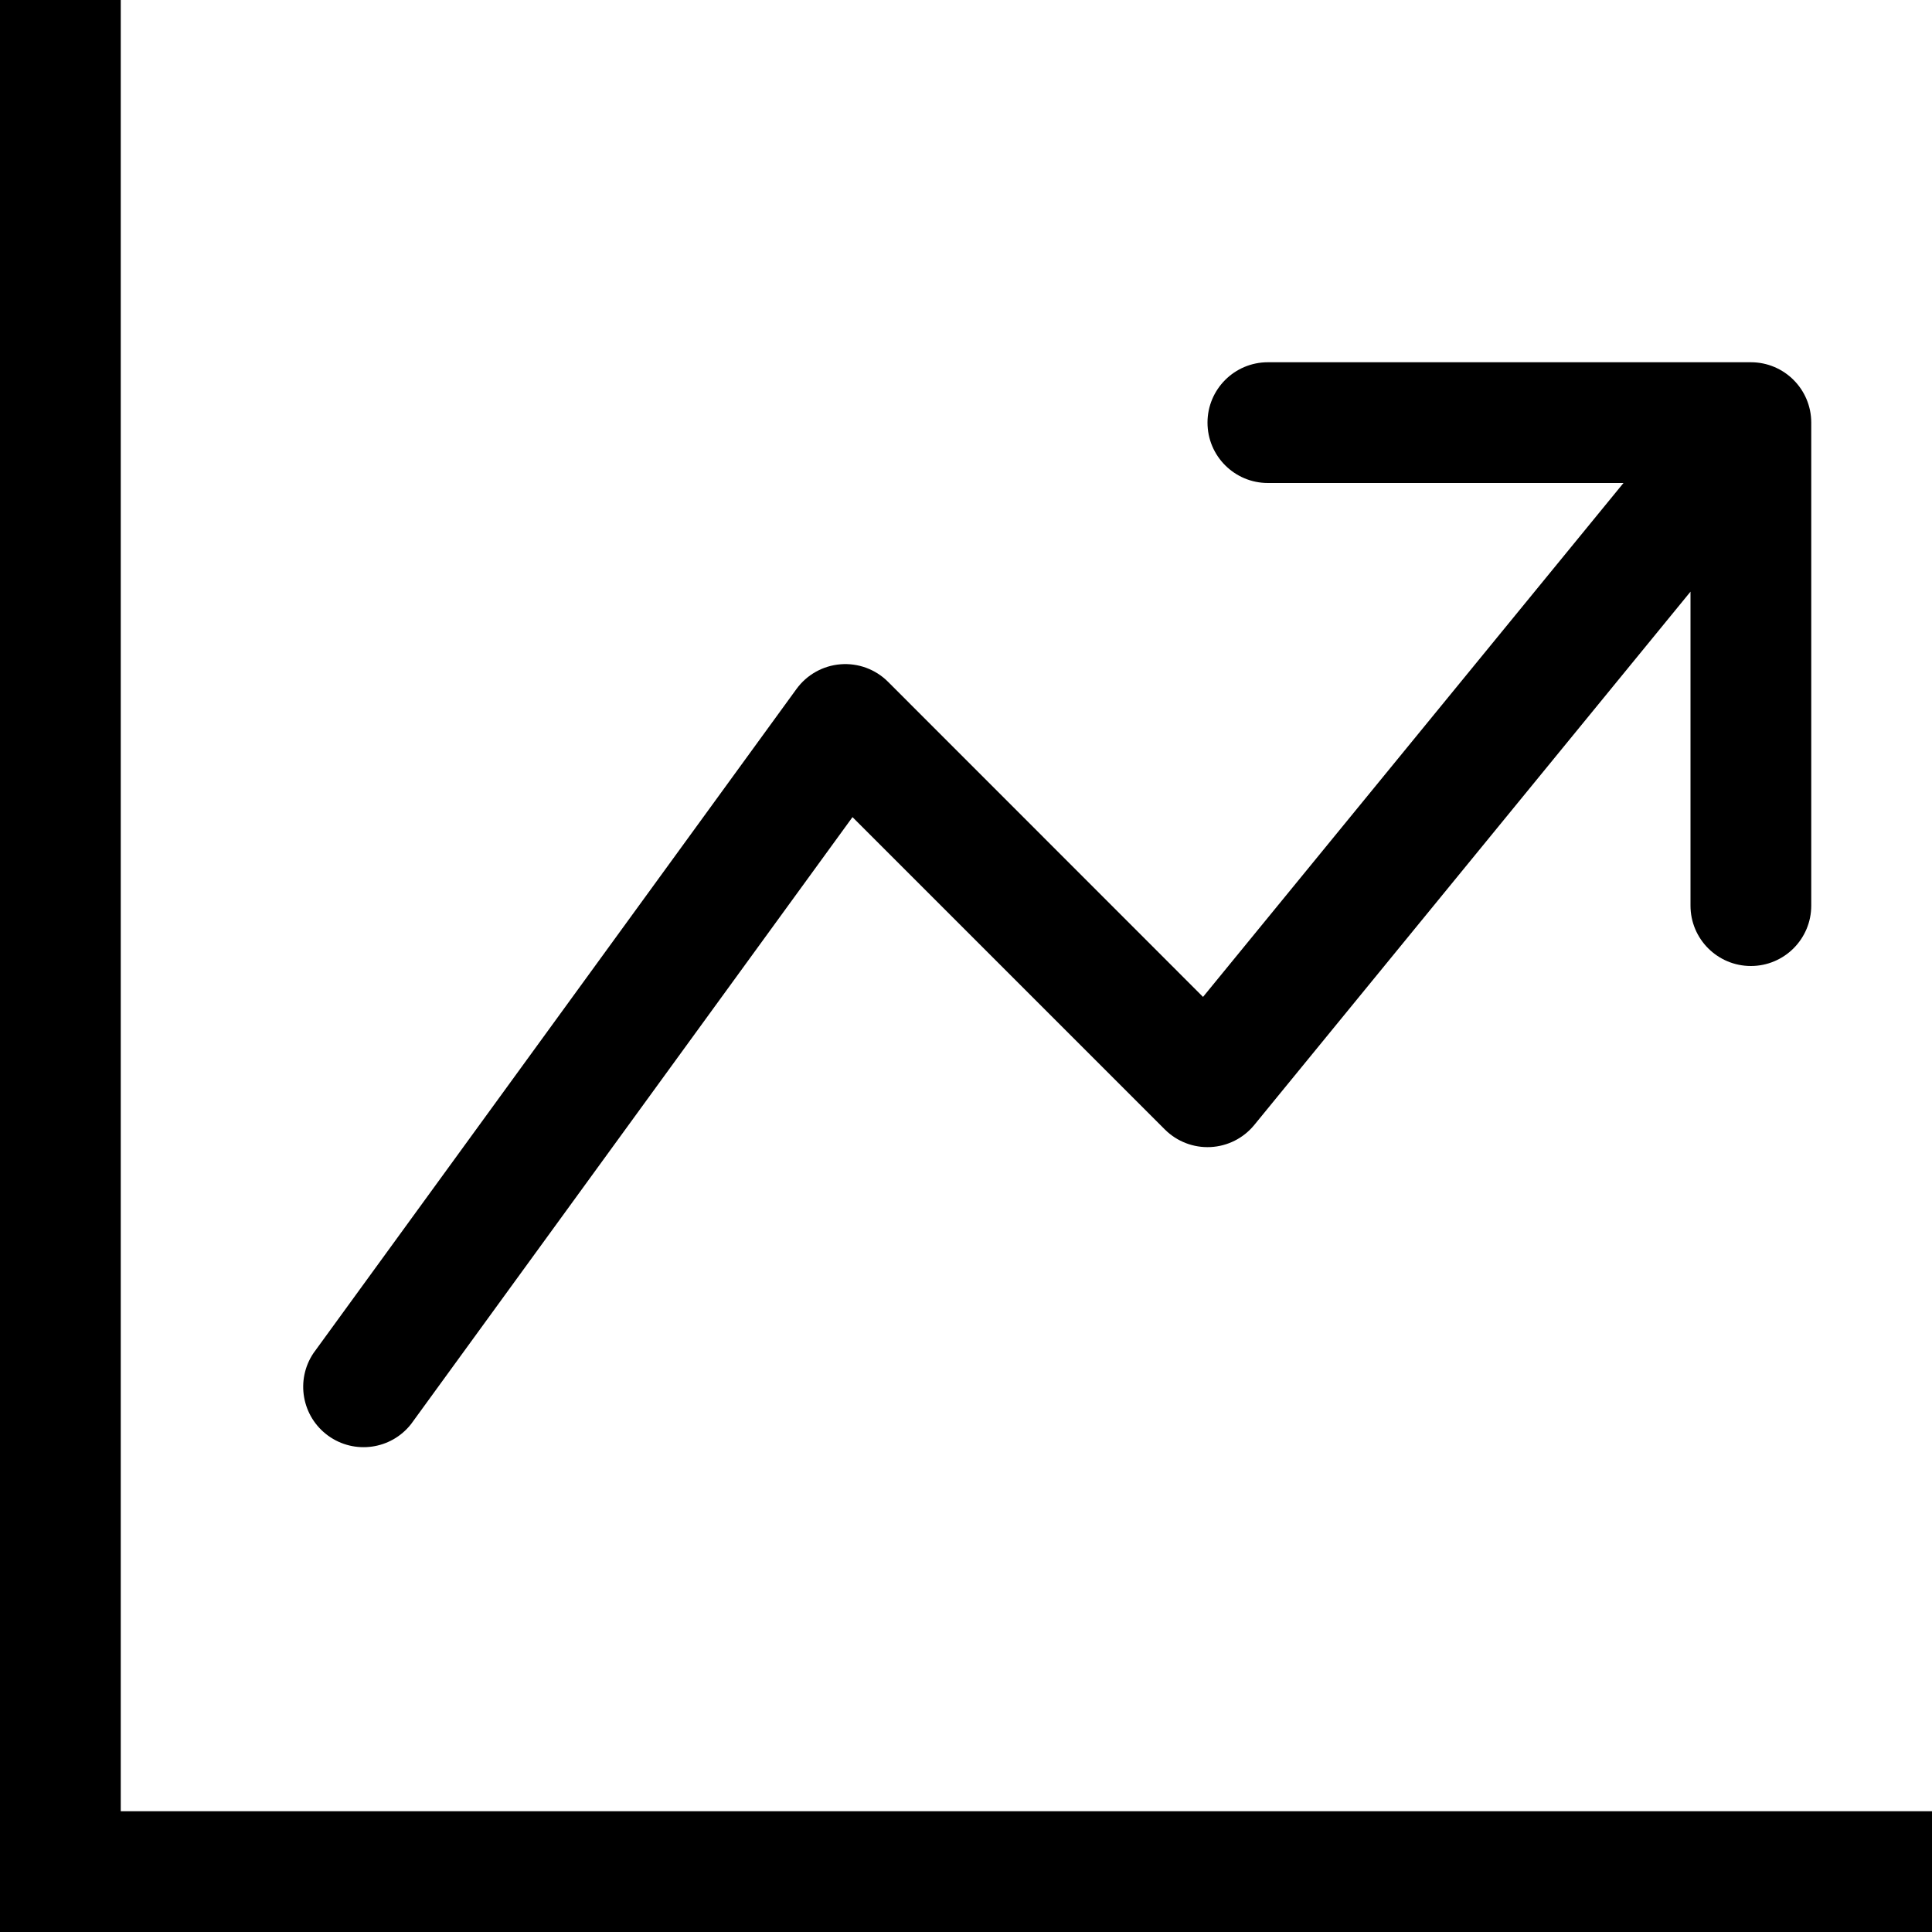
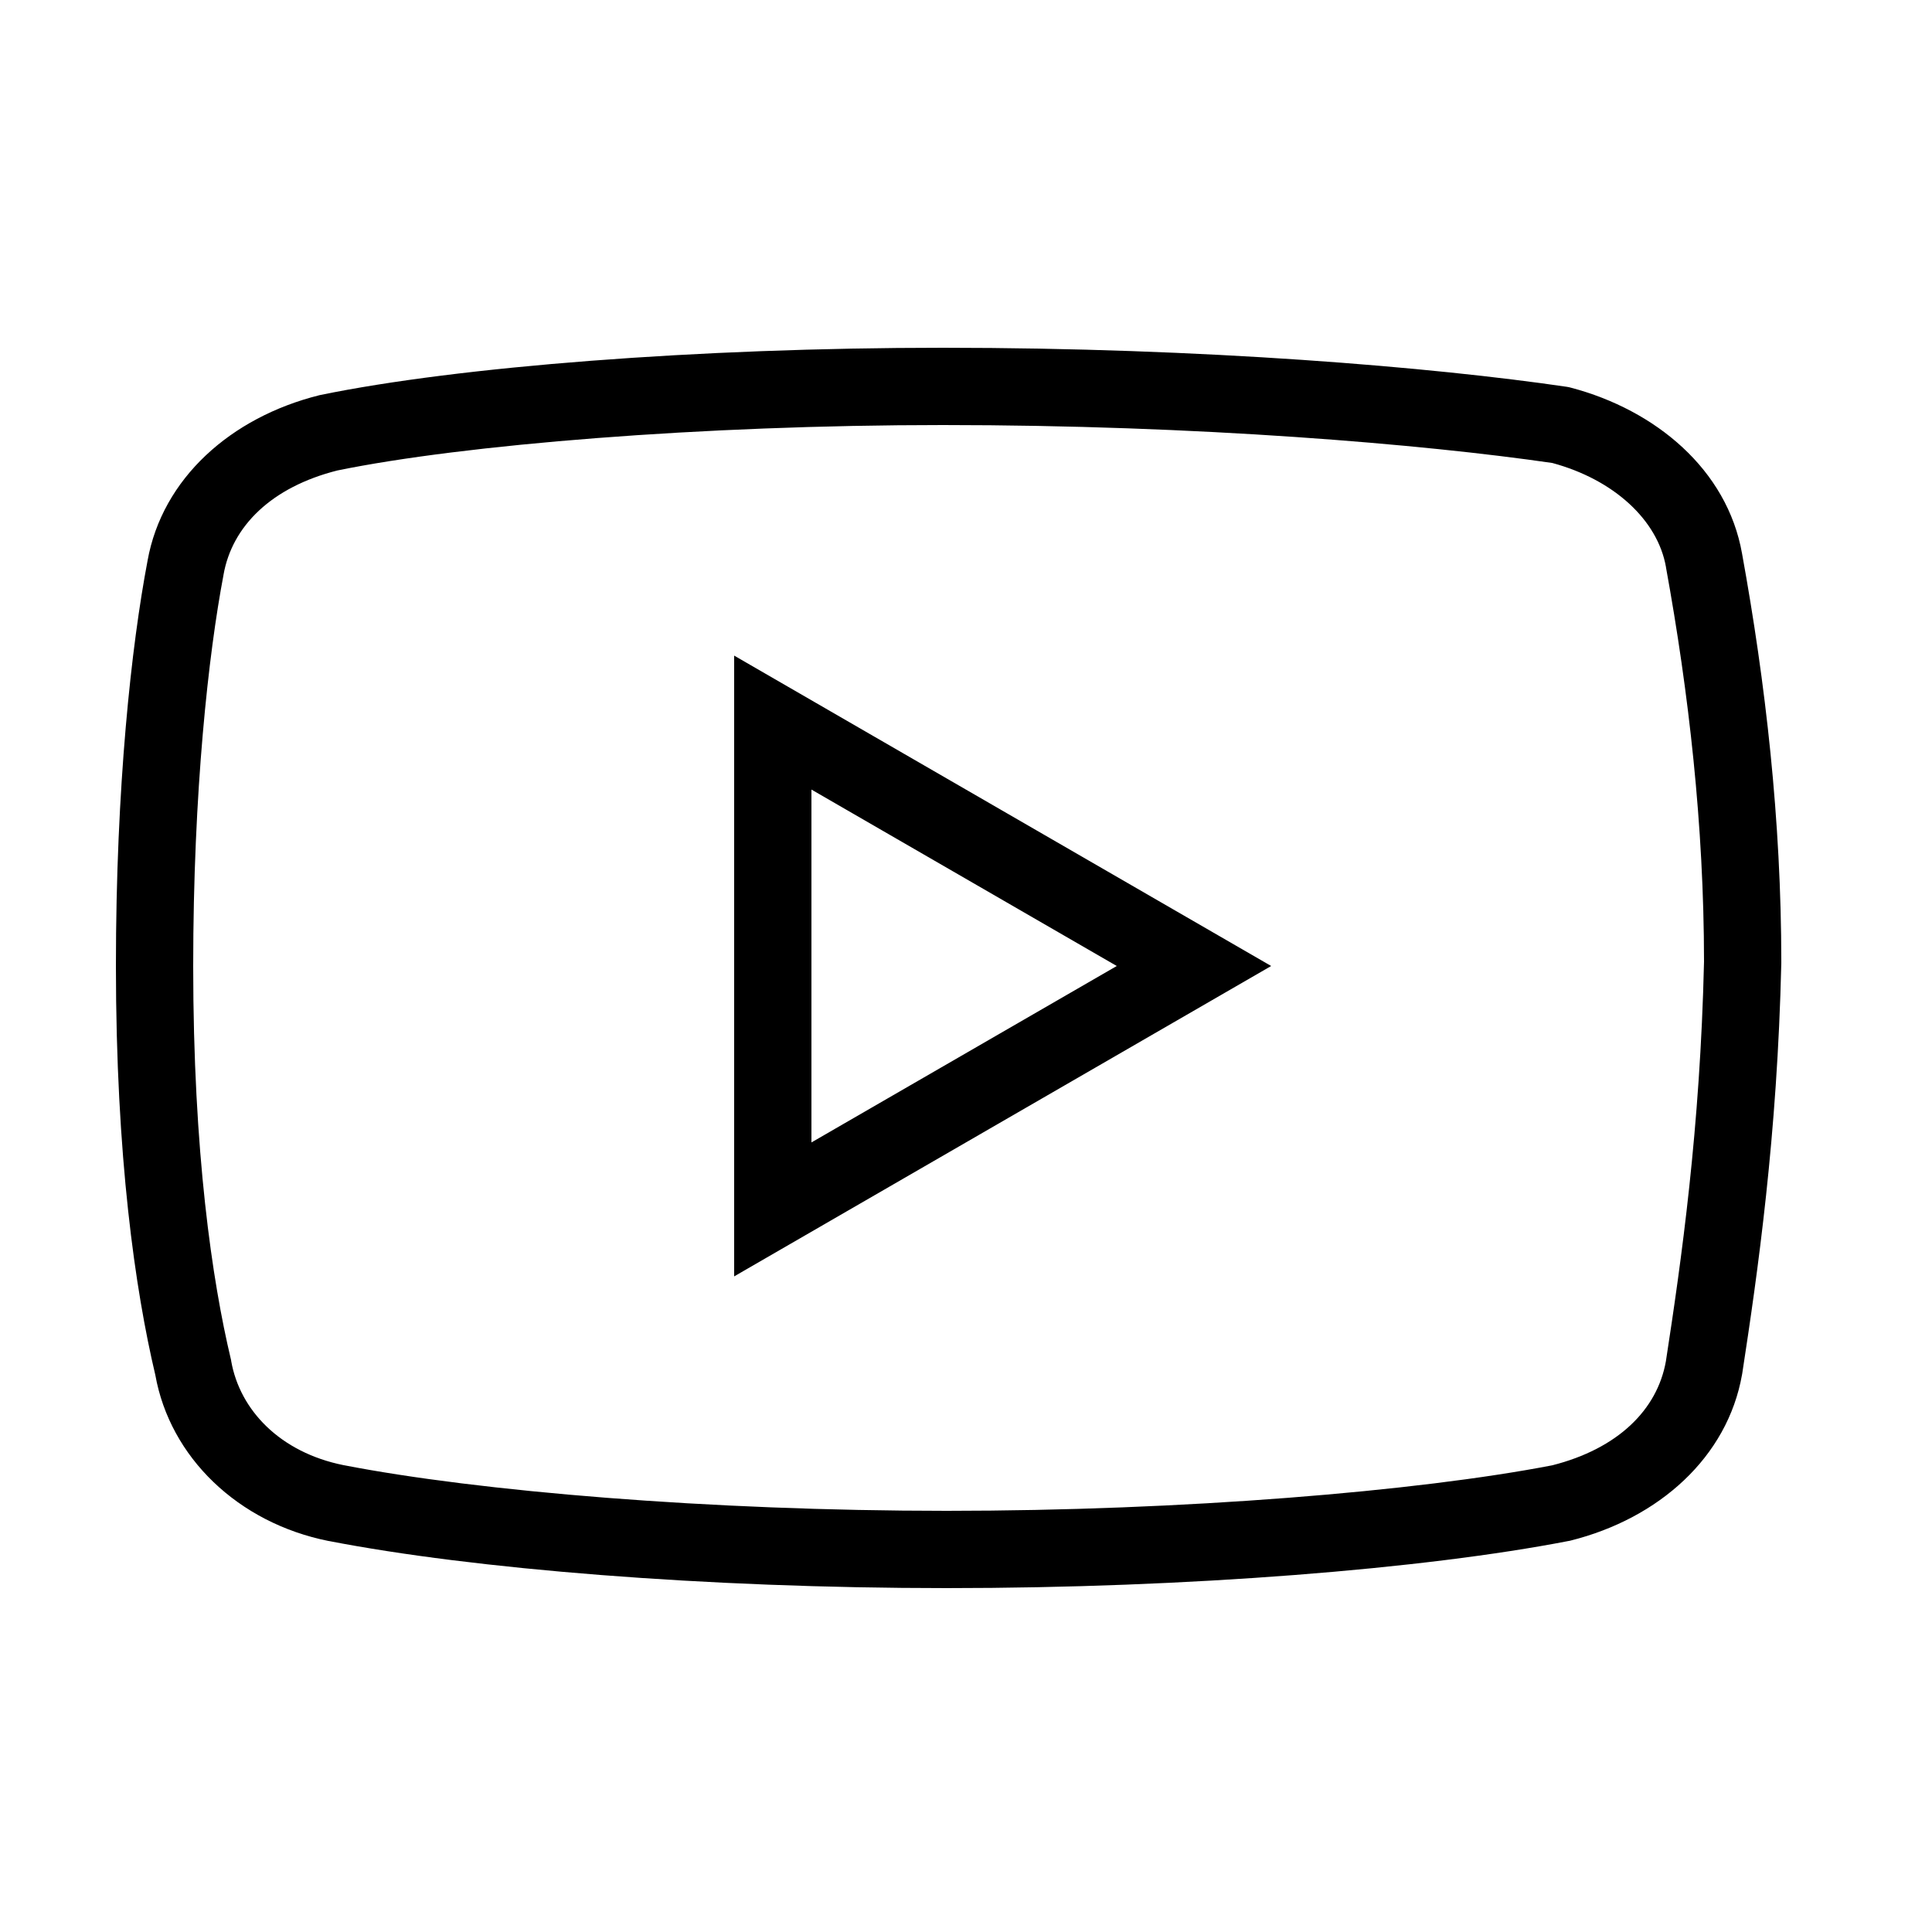
- <svg xmlns="http://www.w3.org/2000/svg" width="16" height="16" fill="currentColor" class="bi bi-graph-up-arrow" viewBox="0 0 16 16">
-   <path fill-rule="evenodd" d="M0 0h1v15h15v1H0V0Zm10 3.5a.5.5 0 0 1 .5-.5h4a.5.5 0 0 1 .5.5v4a.5.5 0 0 1-1 0V4.9l-3.613 4.417a.5.5 0 0 1-.74.037L7.06 6.767l-3.656 5.027a.5.5 0 0 1-.808-.588l4-5.5a.5.5 0 0 1 .758-.06l2.609 2.61L13.445 4H10.5a.5.5 0 0 1-.5-.5Z" />
+ <svg xmlns="http://www.w3.org/2000/svg" x="0px" y="0px" viewBox="0 0 50 50">
+   <path d="M 24.4 9 C 18.047 9 11.842 9.491 8.299 10.221 L 8.277 10.225 L 8.258 10.23 C 5.973 10.802 4.2 12.382 3.818 14.514 C 3.818 14.514 3.818 14.516 3.818 14.516 C 3.402 16.702 3 20.343 3 25 C 3 29.942 3.501 33.394 4.02 35.586 C 4.4 37.712 6.156 39.411 8.504 39.881 L 8.506 39.881 L 8.51 39.881 C 12.227 40.604 18.246 41.1 24.5 41.1 C 30.754 41.1 36.872 40.604 40.592 39.881 L 40.617 39.877 L 40.643 39.871 C 42.932 39.299 44.707 37.713 45.084 35.574 L 45.086 35.562 L 45.088 35.553 C 45.489 32.943 45.998 29.386 46.1 24.922 L 46.1 24.912 L 46.1 24.9 C 46.1 21.228 45.692 17.67 45.084 14.326 C 44.7 12.15 42.842 10.609 40.654 10.033 L 40.602 10.02 L 40.545 10.01 C 37.075 9.5 31.15 9 24.4 9 z M 24.4 11 C 31.011 11 36.833 11.496 40.174 11.982 C 41.768 12.413 42.901 13.459 43.115 14.674 L 43.115 14.676 L 43.115 14.68 C 43.706 17.929 44.098 21.364 44.1 24.885 C 44.001 29.209 43.511 32.643 43.113 35.23 C 42.89 36.486 41.87 37.492 40.172 37.922 C 36.687 38.596 30.63 39.1 24.5 39.1 C 18.355 39.1 12.376 38.595 8.893 37.918 L 8.891 37.918 C 7.247 37.587 6.208 36.493 5.984 35.227 L 5.98 35.197 L 5.973 35.168 C 5.494 33.158 5 29.832 5 25 C 5 20.458 5.4 16.901 5.783 14.887 L 5.783 14.881 L 5.785 14.873 C 6.007 13.615 7.028 12.606 8.73 12.176 C 11.993 11.507 18.167 11 24.4 11 z M 19 16.967 L 19 18.699 L 19 33.033 L 32.898 25 L 19 16.967 z M 21 20.434 L 28.902 25 L 21 29.566 L 21 20.434 z" />
</svg>
